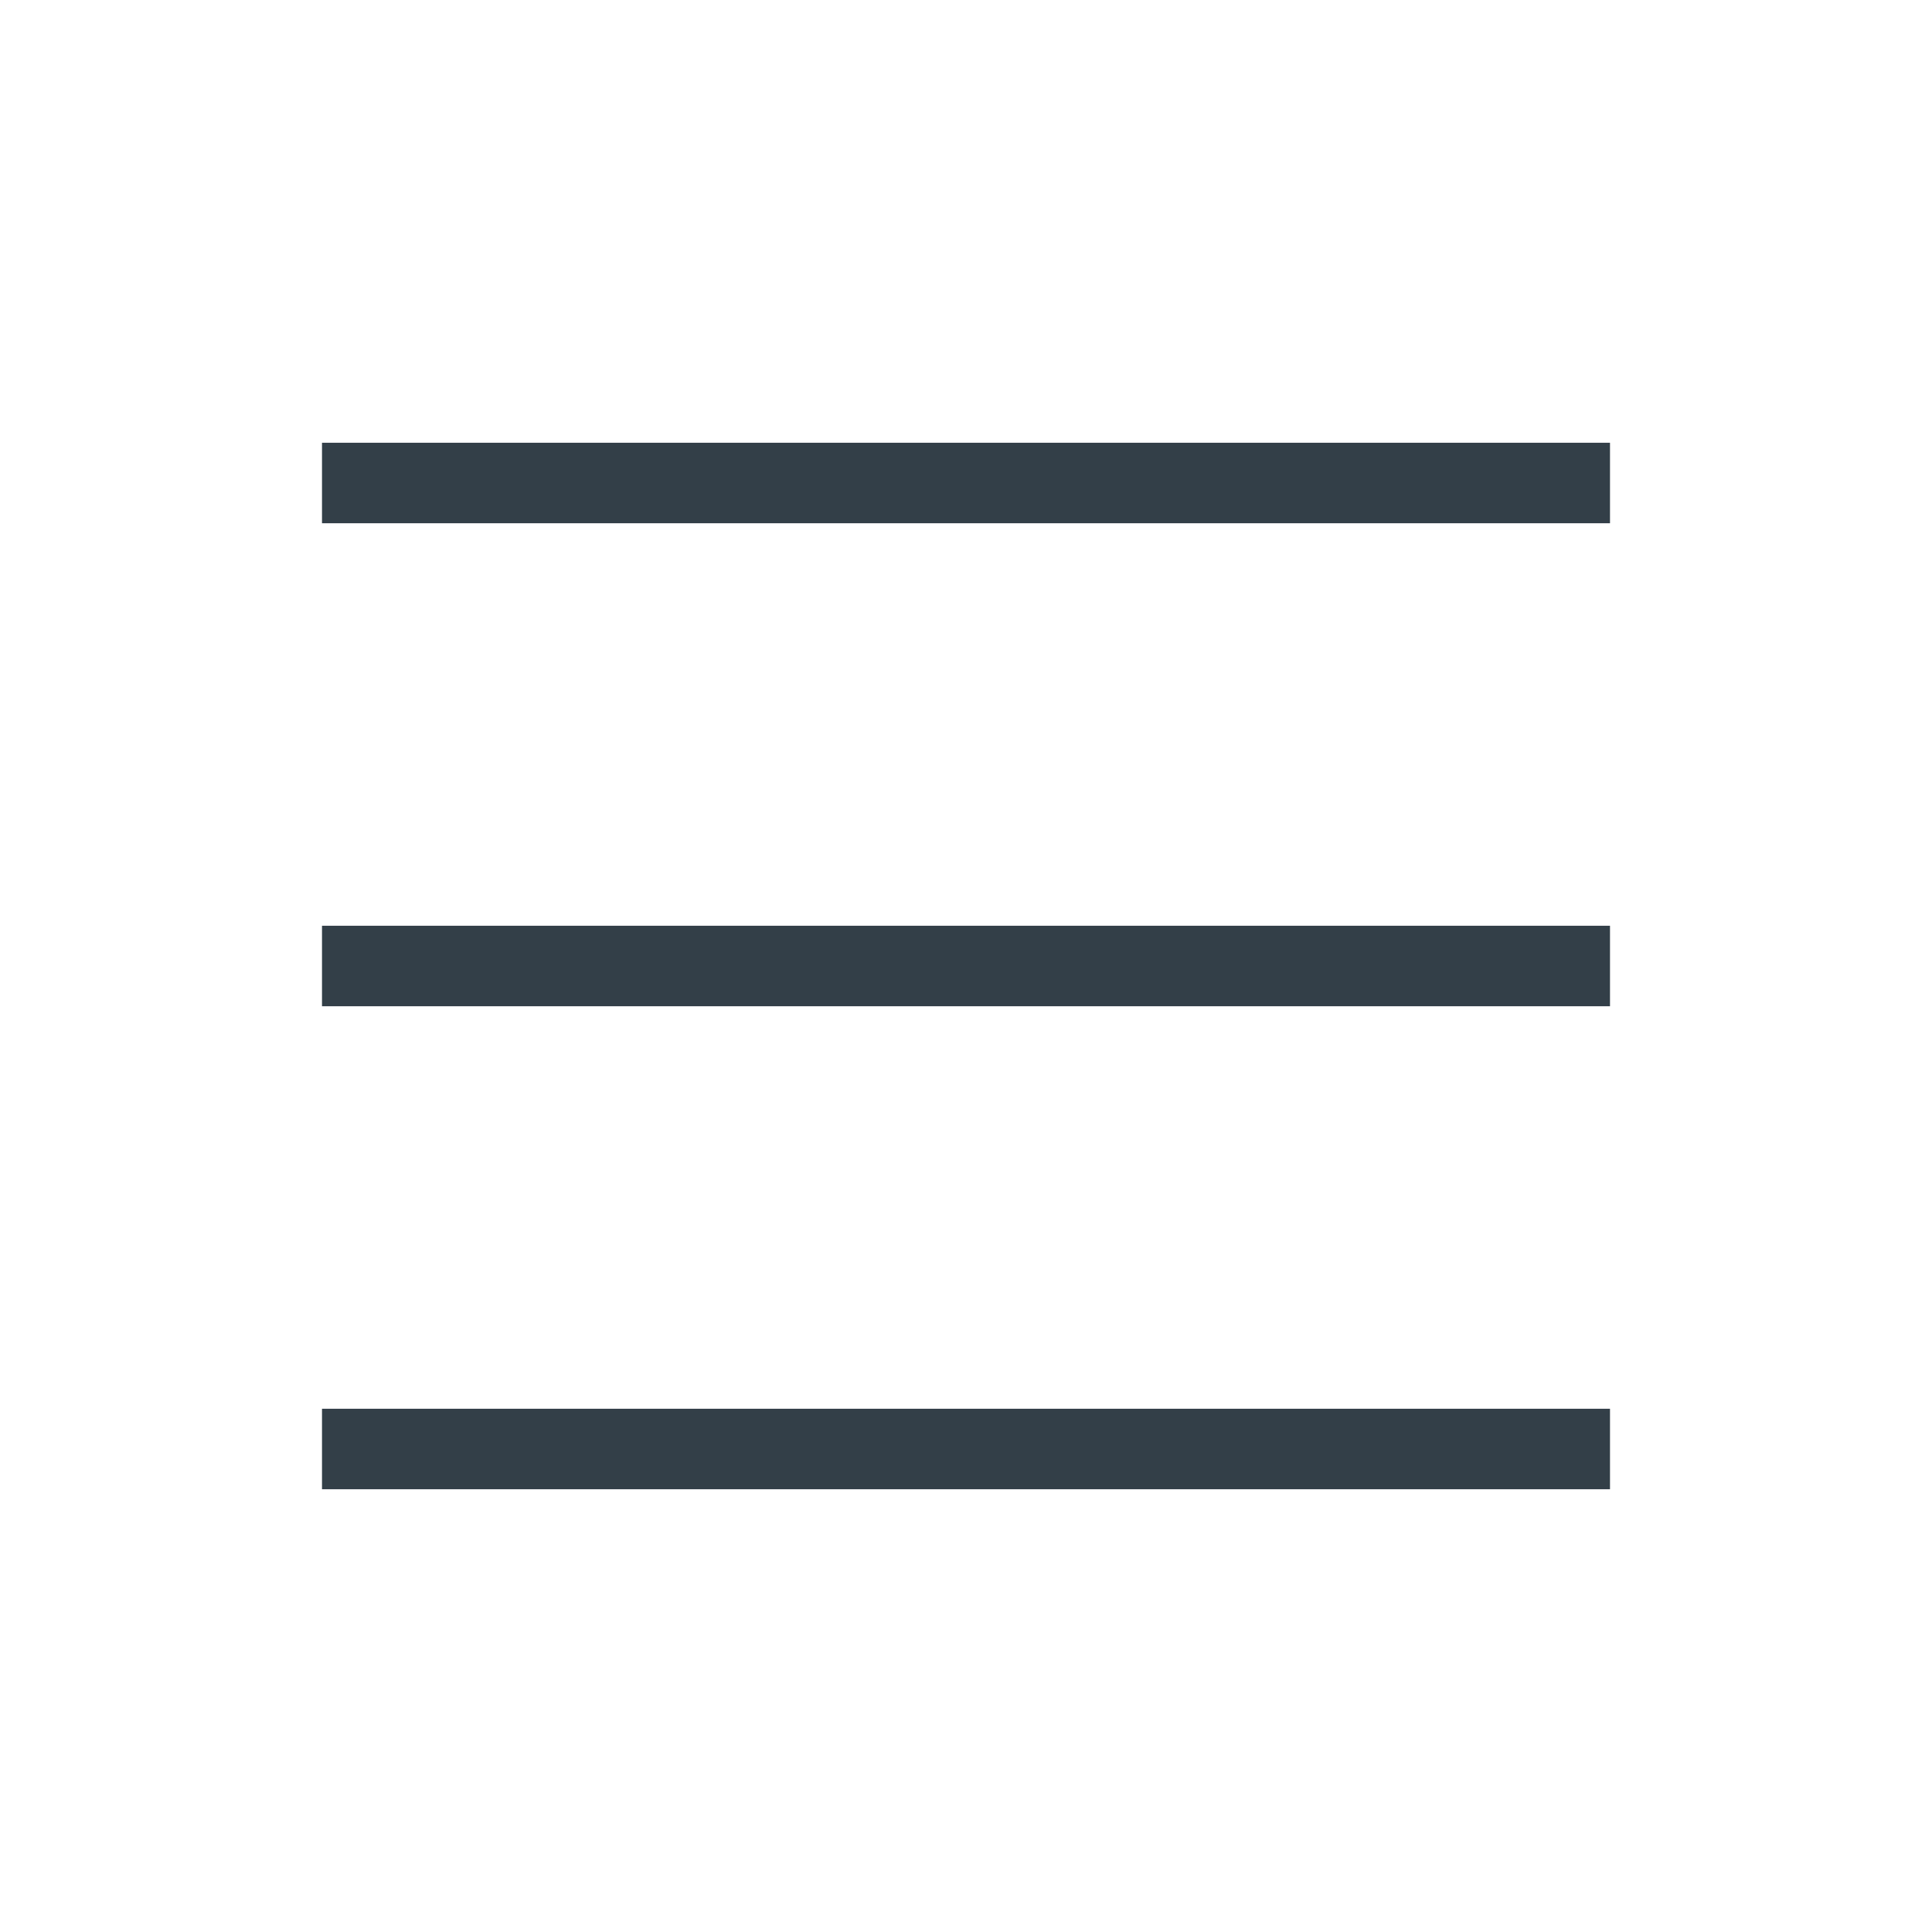
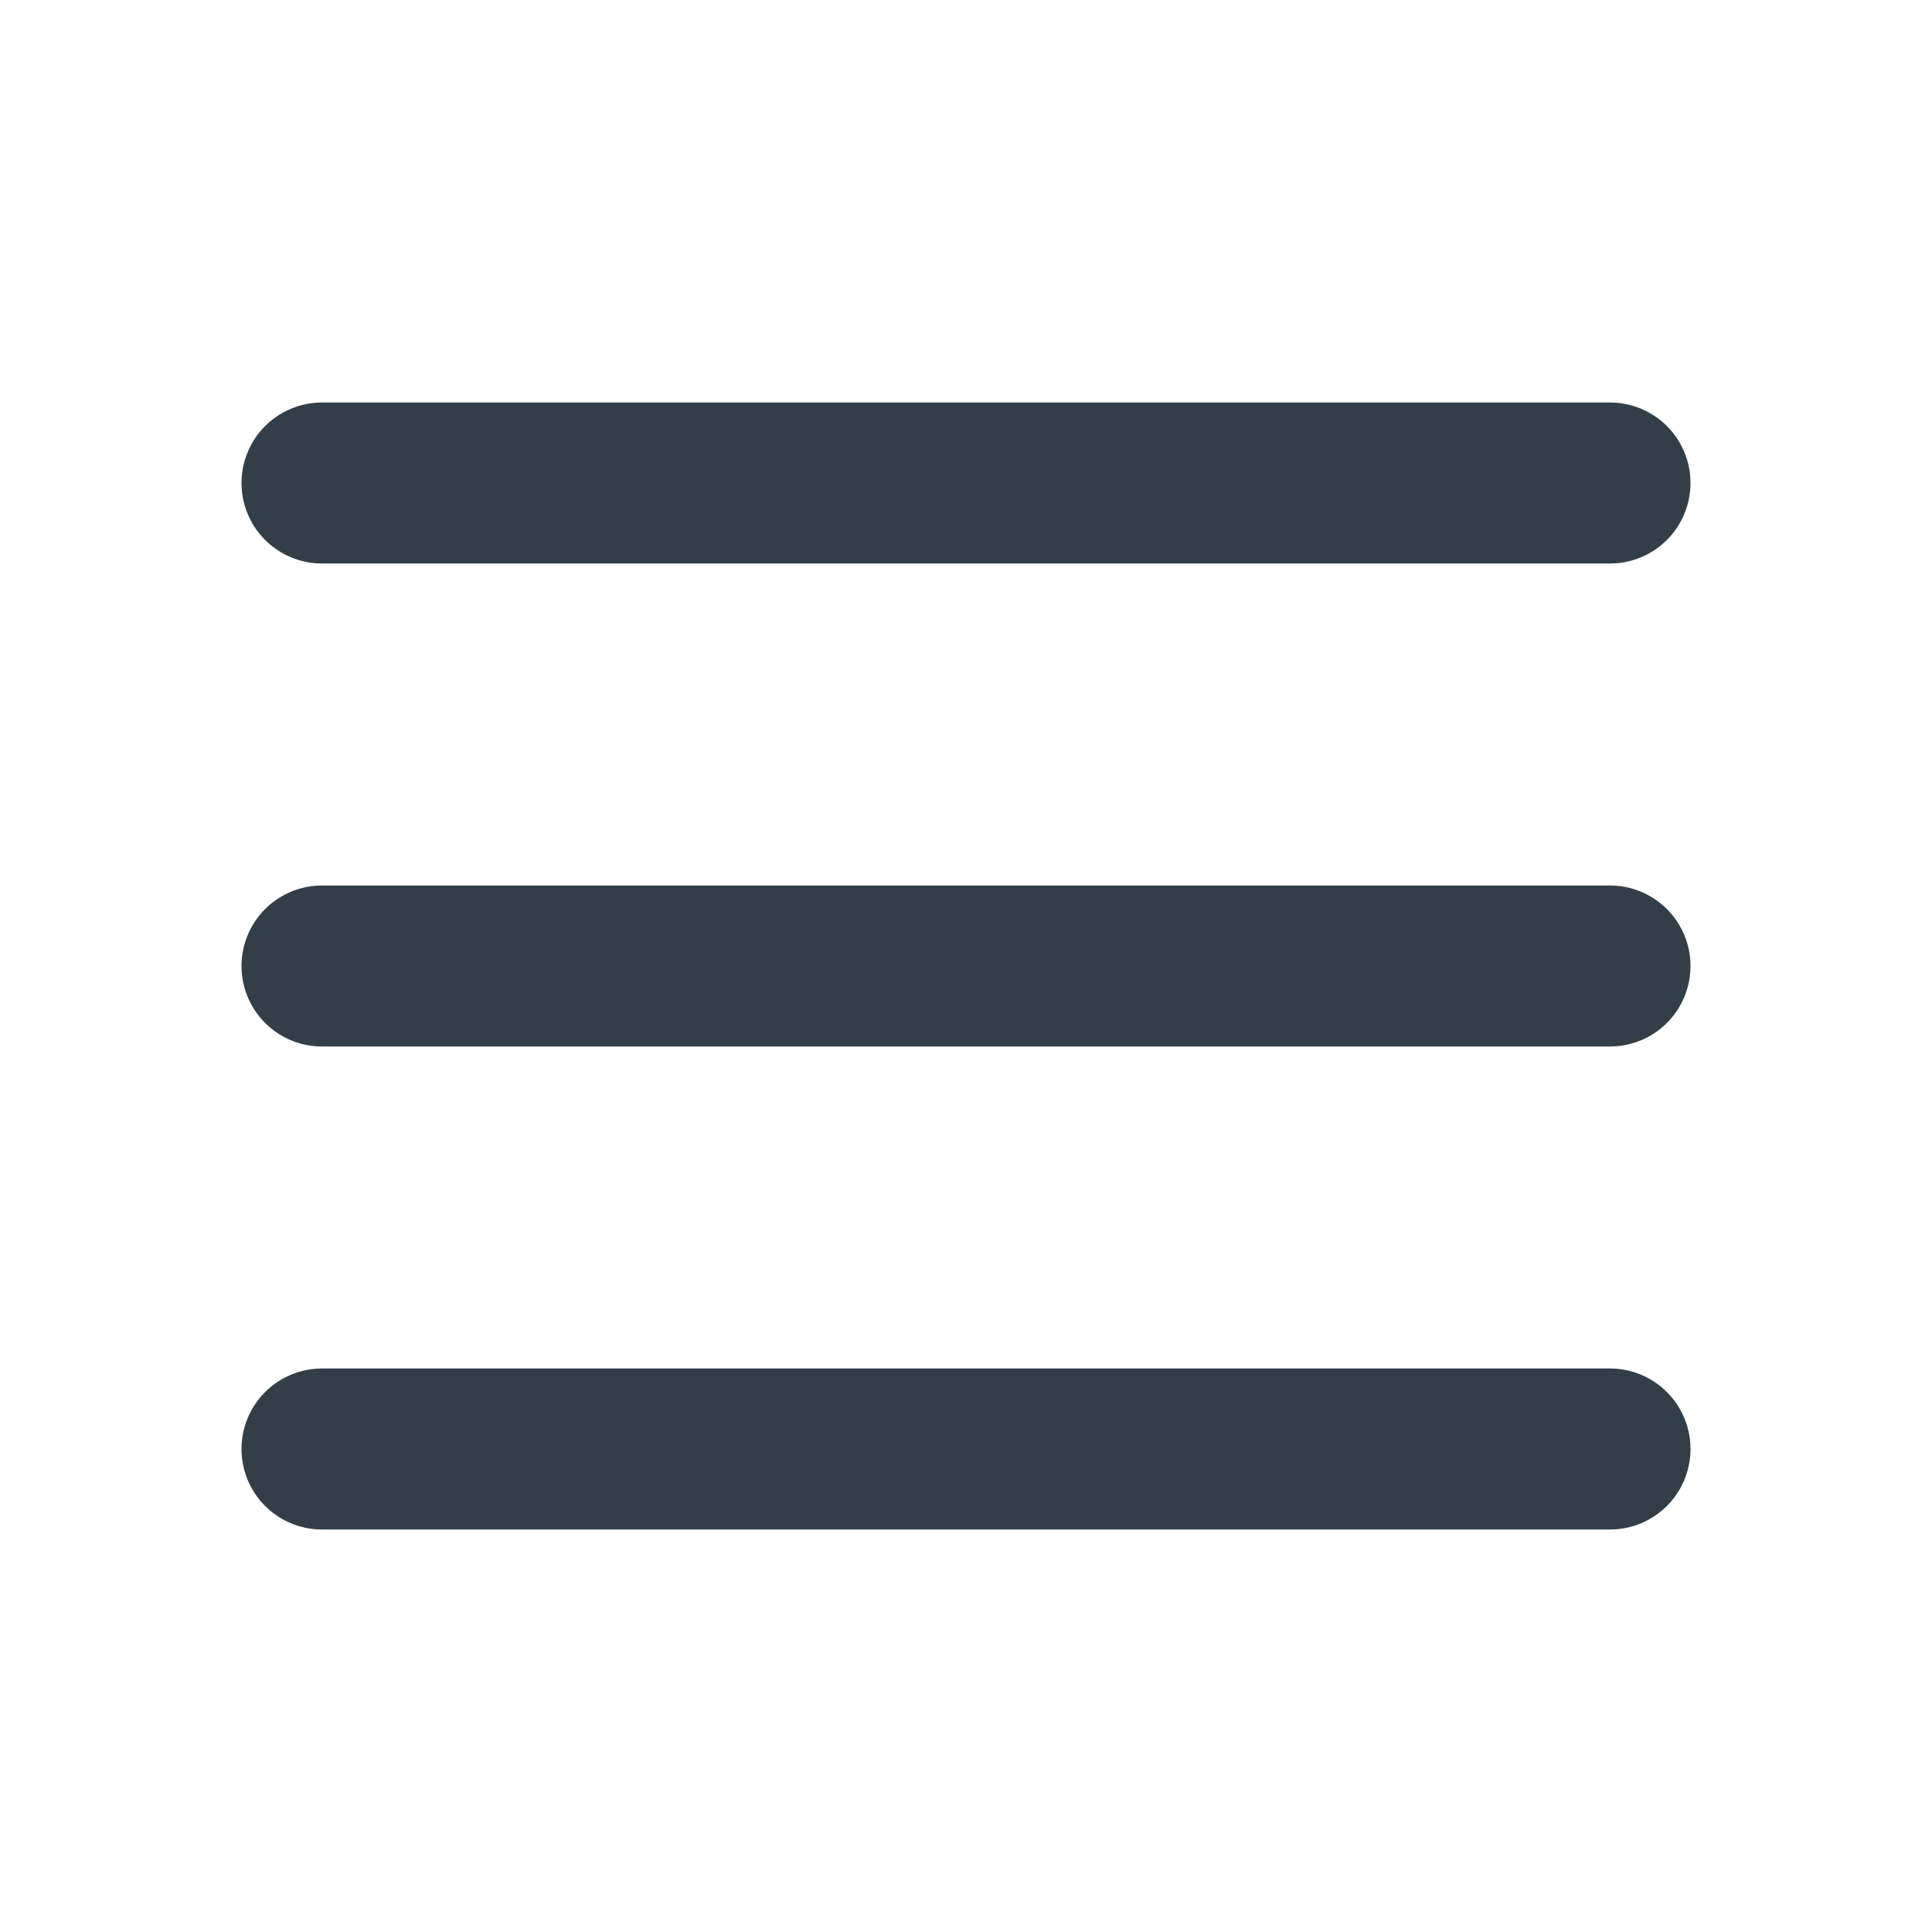
<svg xmlns="http://www.w3.org/2000/svg" width="24" height="24" viewBox="0 0 24 24" fill="none">
-   <path d="M4 6H20M4 12H20M4 18H20" stroke="#333F48" strokeWidth="2" strokeLinecap="round" strokeLinejoin="round" />
+   <path d="M4 6H20M4 12H20M4 18H20" stroke="#333F48" stroke-width="2" stroke-linecap="round" stroke-linejoin="round" />
</svg>
